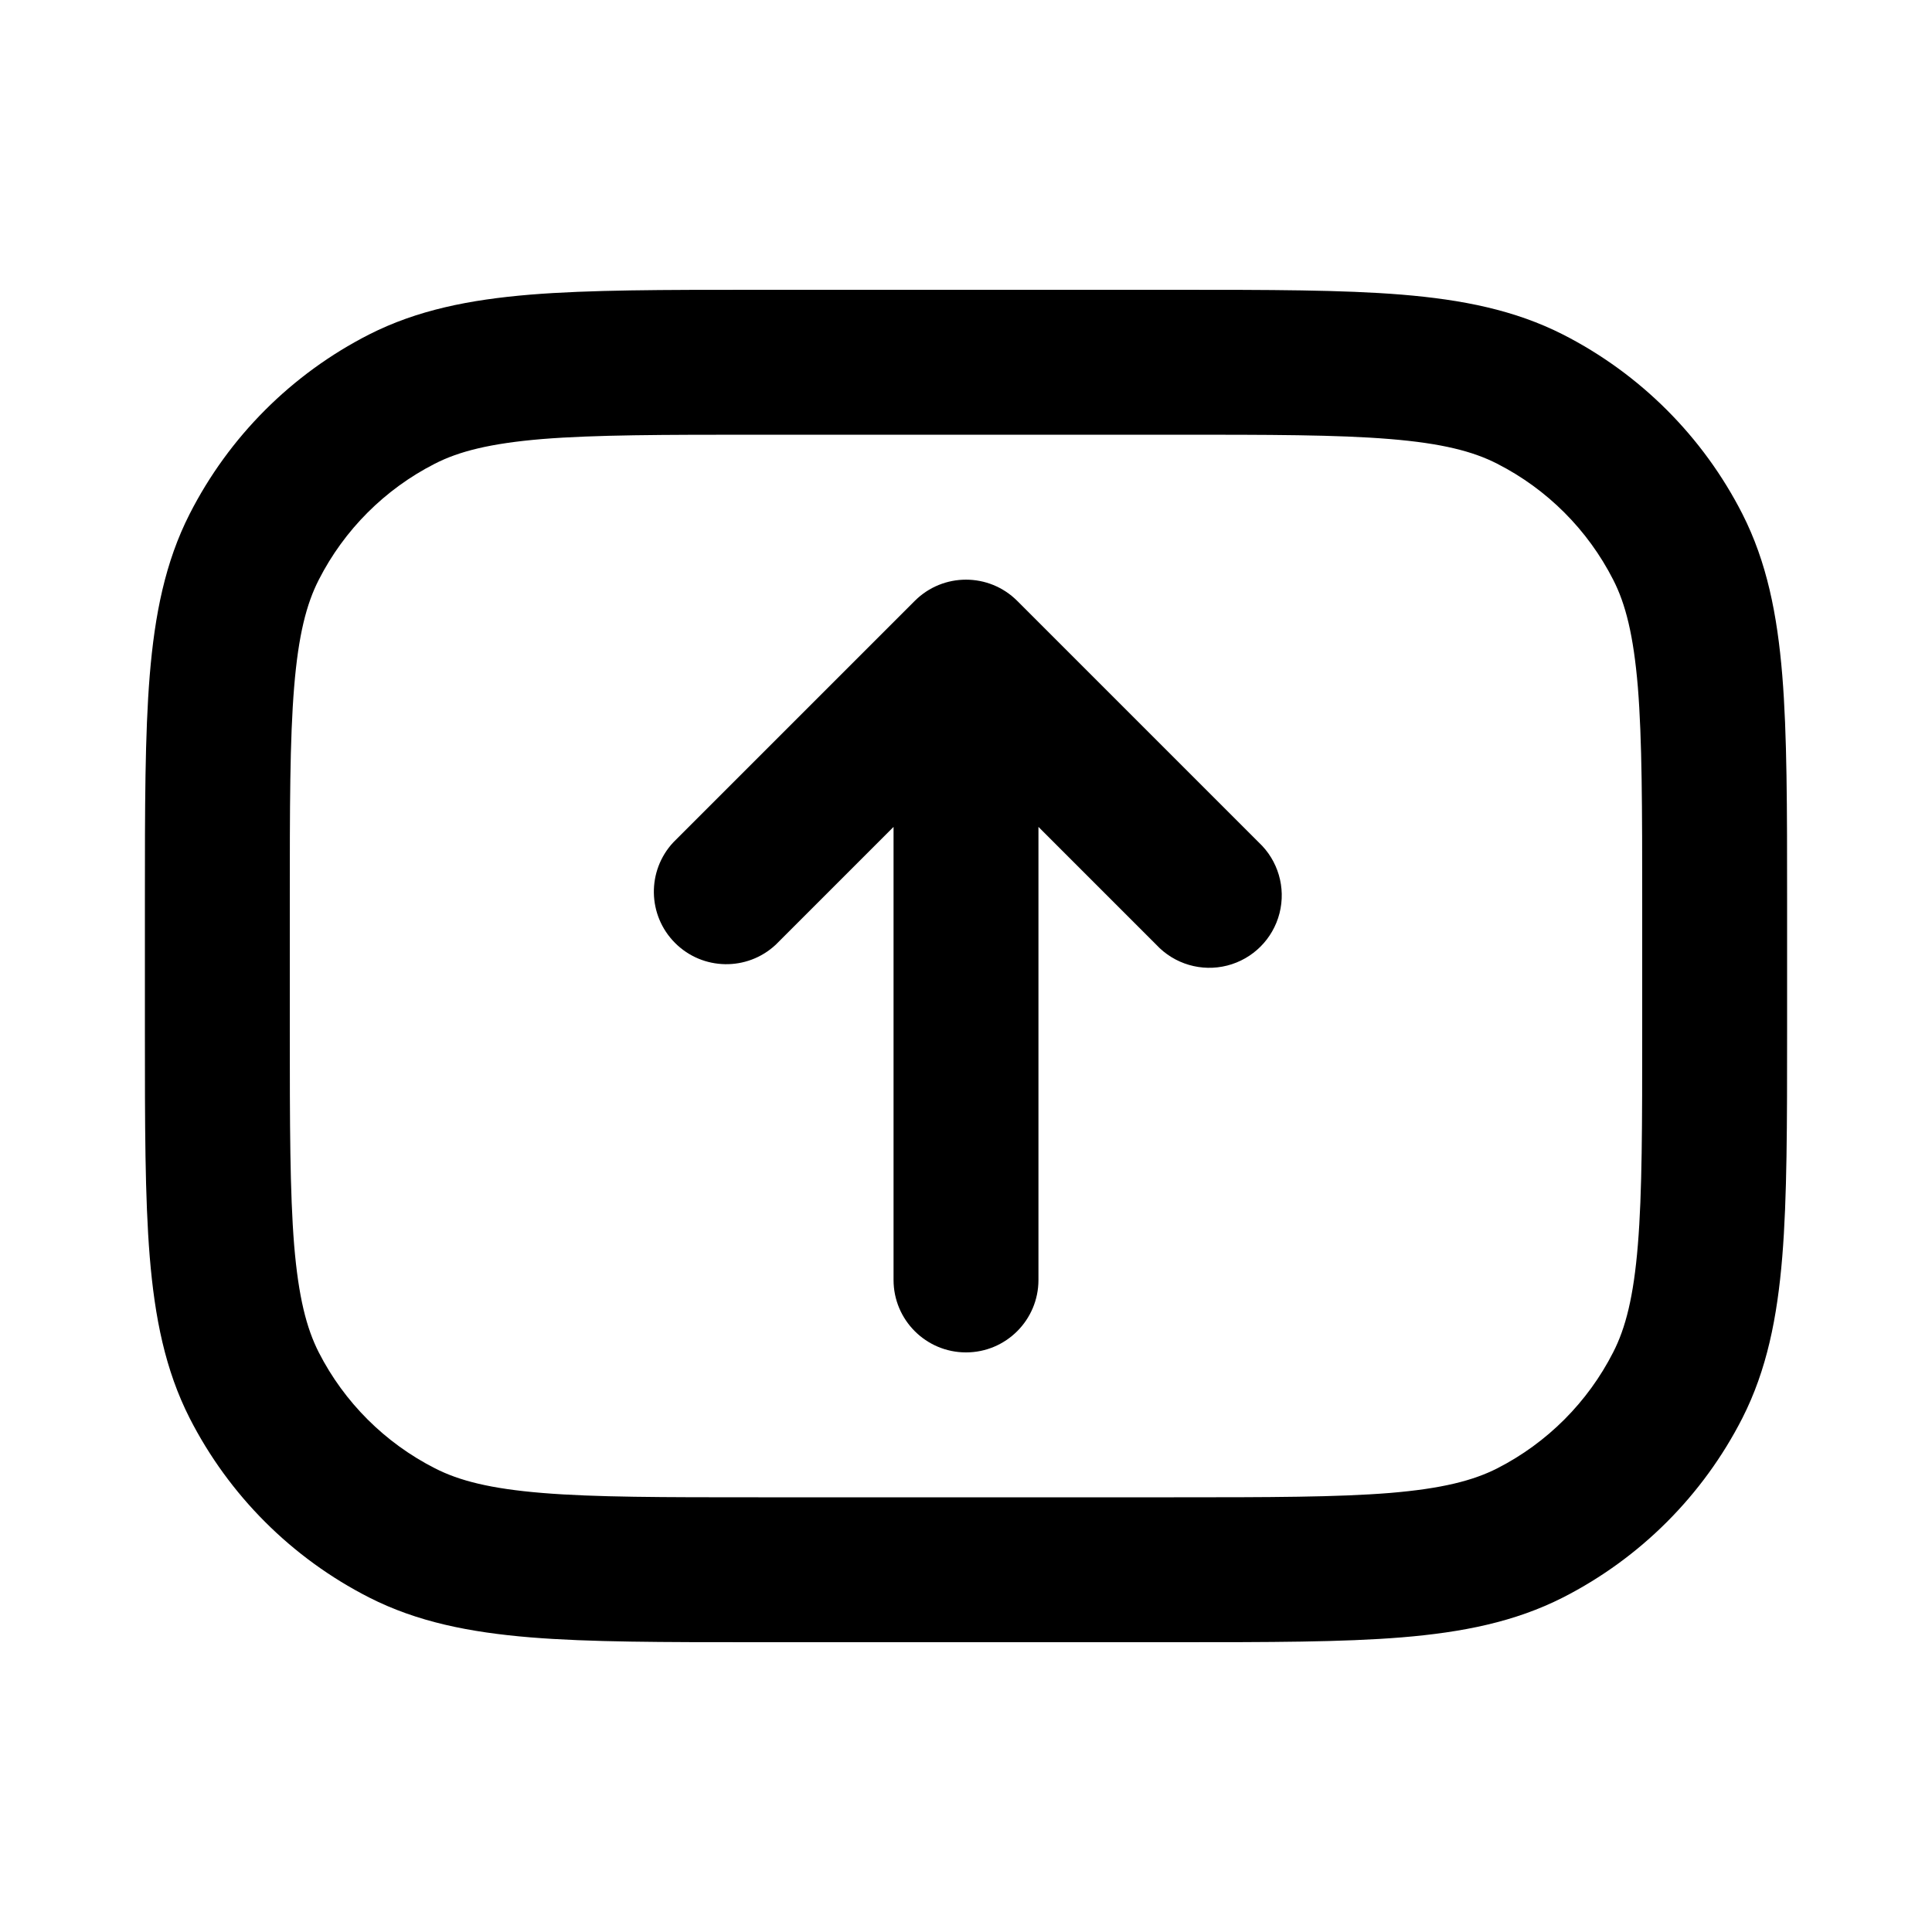
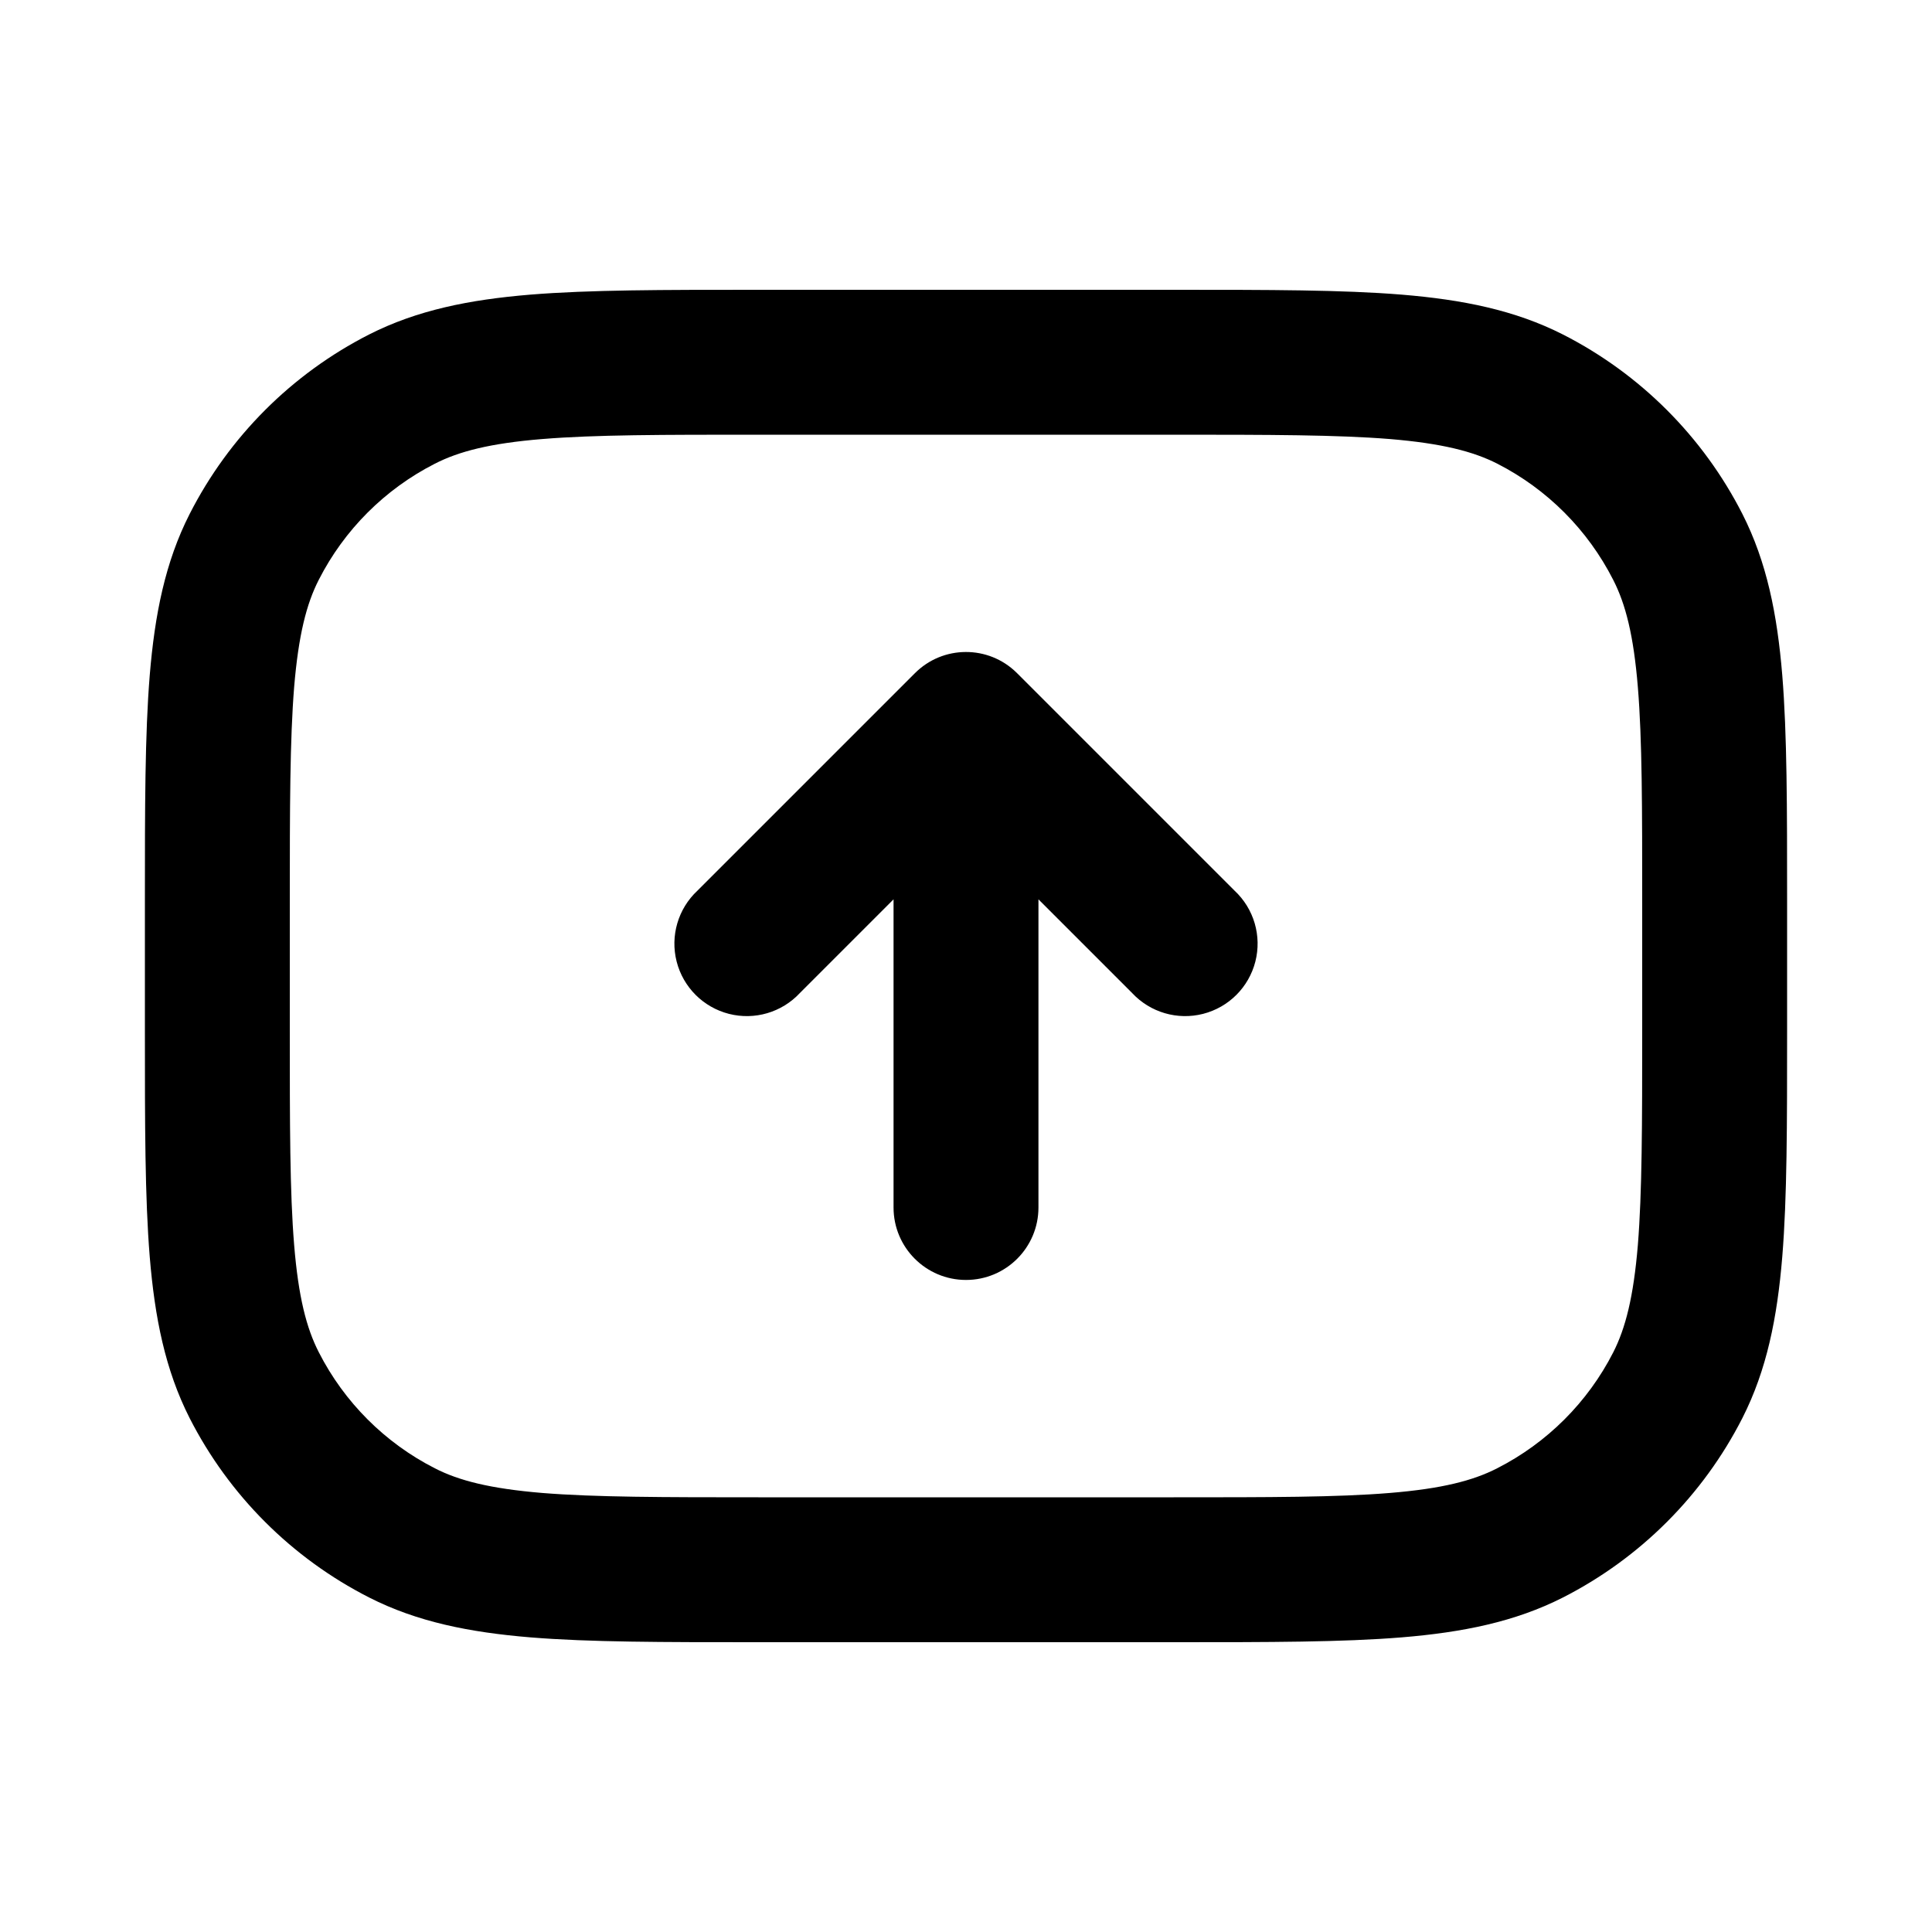
<svg xmlns="http://www.w3.org/2000/svg" width="20" height="20" fill="currentColor" viewBox="0 0 20 20">
-   <path d="M10.53 6.22a.75.75 0 0 0-1.06 0l-2.5 2.5a.75.75 0 0 0 1.06 1.06l1.22-1.22v4.69a.75.75 0 0 0 1.5 0V8.56l1.22 1.22a.75.75 0 1 0 1.06-1.06l-2.5-2.5Z" />
-   <path fill-rule="evenodd" d="M12.183 3H7.817c-.952 0-1.713 0-2.327.05-.63.052-1.172.16-1.67.413a4.25 4.25 0 0 0-1.857 1.858c-.253.497-.361 1.04-.413 1.67-.05.613-.05 1.374-.05 2.326v1.366c0 .952 0 1.713.05 2.327.052.63.16 1.172.413 1.67a4.25 4.25 0 0 0 1.858 1.857c.497.253 1.04.361 1.67.413.613.05 1.374.05 2.326.05h4.366c.952 0 1.713 0 2.327-.05.63-.052 1.172-.16 1.67-.413a4.251 4.251 0 0 0 1.857-1.857c.253-.498.361-1.04.413-1.67.05-.614.05-1.375.05-2.327V9.317c0-.952 0-1.713-.05-2.327-.052-.63-.16-1.172-.413-1.67a4.25 4.25 0 0 0-1.857-1.857c-.498-.253-1.04-.361-1.67-.413C13.896 3 13.135 3 12.183 3ZM4.502 4.8c.25-.128.573-.21 1.11-.255.546-.044 1.246-.045 2.238-.045h4.3c.992 0 1.692 0 2.238.045.537.044.86.127 1.11.255A2.75 2.75 0 0 1 16.7 6.002c.128.25.21.573.255 1.11.044.546.045 1.246.045 2.238v1.3c0 .992 0 1.692-.045 2.238-.044.537-.127.86-.255 1.11a2.751 2.751 0 0 1-1.2 1.202c-.252.128-.574.21-1.111.255-.546.044-1.245.045-2.238.045h-4.3c-.992 0-1.692 0-2.238-.045-.537-.044-.86-.127-1.11-.255A2.75 2.75 0 0 1 3.3 14c-.128-.252-.21-.574-.255-1.111C3.001 12.342 3 11.643 3 10.65v-1.3c0-.992 0-1.692.045-2.238.044-.537.127-.86.255-1.11A2.75 2.75 0 0 1 4.502 4.8Z" clip-rule="evenodd" />
+   <path d="M10.525 6.965a.747.747 0 0 0-.238-.158Z M10.525 6.965a.747.747 0 0 0-1.055.005L7.22 9.22a.75.75 0 1 0 1.06 1.06l.97-.97v3.19a.75.75 0 0 0 1.5 0V9.31l.97.97a.75.75 0 1 0 1.06-1.06l-2.255-2.255Z" />
+   <path fill-rule="evenodd" d="M14.51 3.05C13.896 3 13.135 3 12.183 3H7.817c-.952 0-1.713 0-2.327.05-.63.052-1.172.16-1.67.413a4.25 4.25 0 0 0-1.857 1.858c-.253.497-.361 1.04-.413 1.67-.05.613-.05 1.374-.05 2.326v1.366c0 .952 0 1.713.05 2.327.052.63.16 1.172.413 1.67a4.25 4.25 0 0 0 1.858 1.857c.497.253 1.04.361 1.67.413.613.05 1.374.05 2.326.05h4.366c.952 0 1.713 0 2.327-.05.63-.052 1.172-.16 1.67-.413a4.251 4.251 0 0 0 1.857-1.857c.253-.498.361-1.04.413-1.67.05-.614.05-1.375.05-2.327V9.317c0-.952 0-1.713-.05-2.327-.052-.63-.16-1.172-.413-1.67a4.25 4.25 0 0 0-1.857-1.857c-.498-.253-1.04-.361-1.67-.413ZM5.612 4.545c-.537.044-.86.127-1.11.255A2.75 2.75 0 0 0 3.3 6.002c-.128.25-.21.573-.255 1.11C3.001 7.658 3 8.358 3 9.35v1.3c0 .992 0 1.692.045 2.238.044.537.127.86.255 1.11A2.75 2.75 0 0 0 4.502 15.2c.25.128.573.21 1.11.255.546.044 1.246.045 2.238.045h4.3c.992 0 1.692 0 2.238-.045.537-.044.86-.127 1.11-.255A2.751 2.751 0 0 0 16.7 14c.128-.252.21-.574.255-1.111.044-.546.045-1.245.045-2.238v-1.3c0-.992 0-1.692-.045-2.238-.044-.537-.127-.86-.255-1.11A2.75 2.75 0 0 0 15.5 4.8c-.252-.128-.574-.21-1.111-.255-.546-.044-1.245-.045-2.238-.045h-4.3c-.992 0-1.692 0-2.238.045Z" clip-rule="evenodd" />
</svg>
